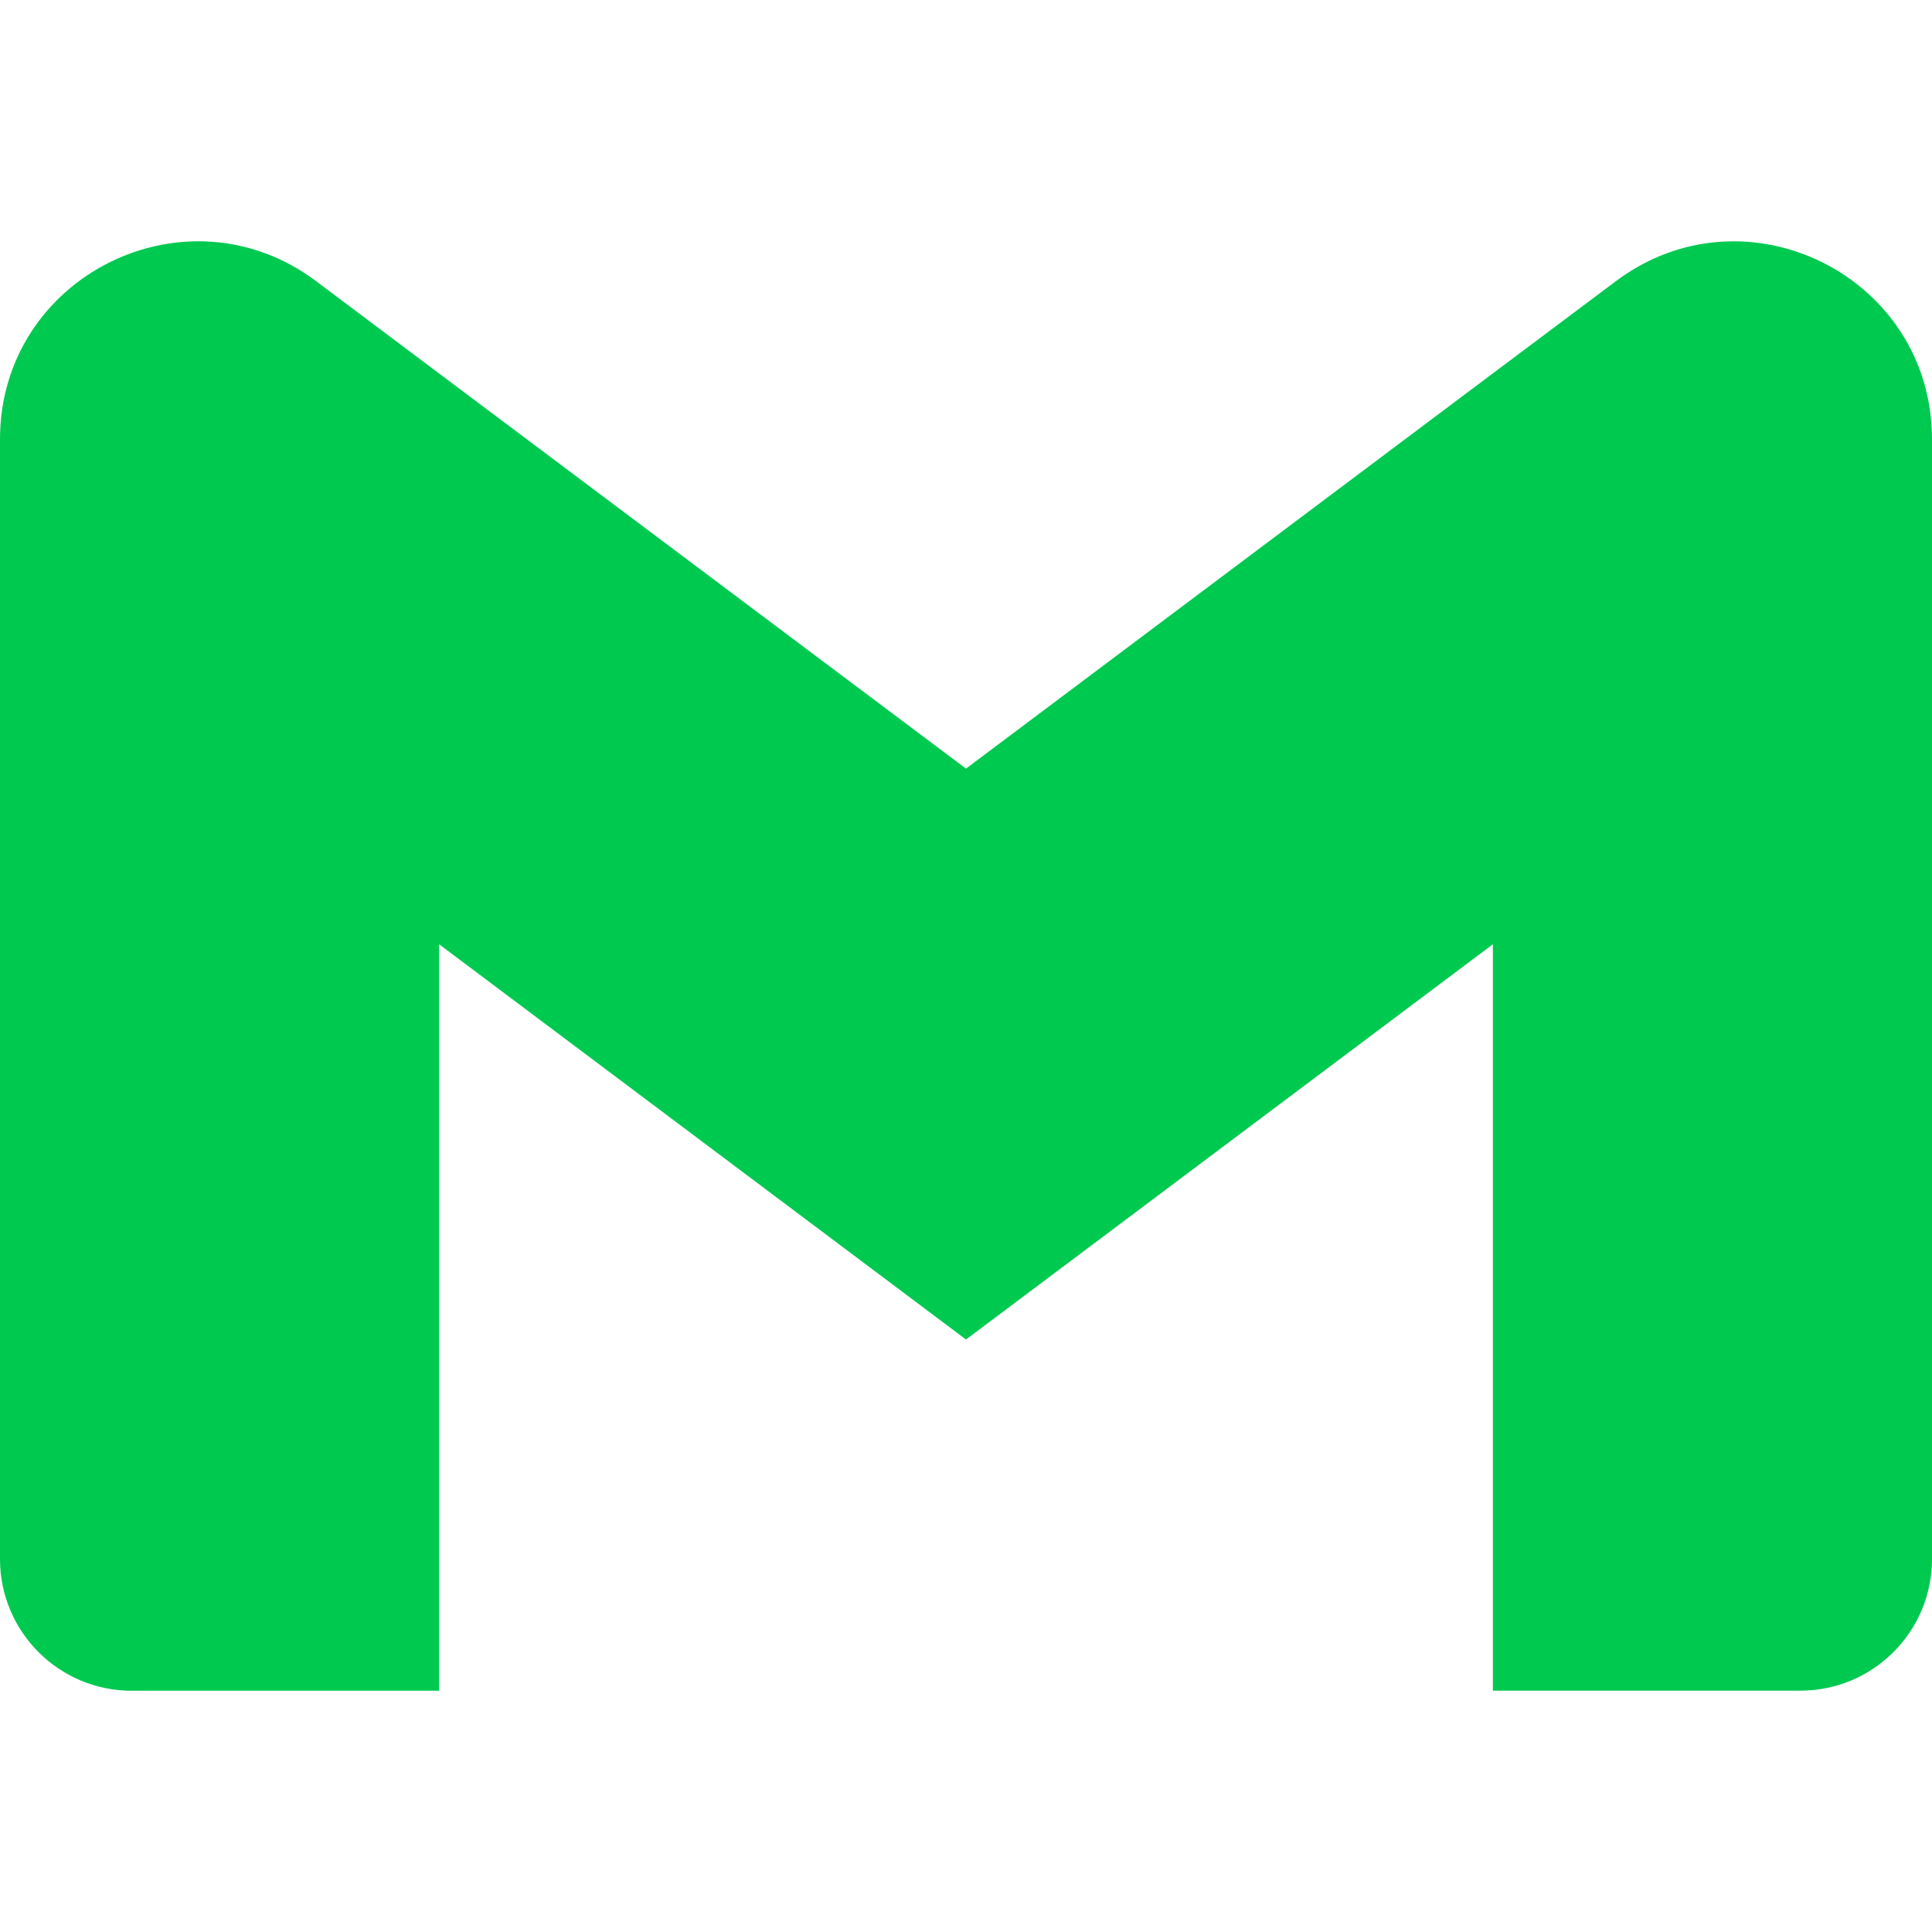
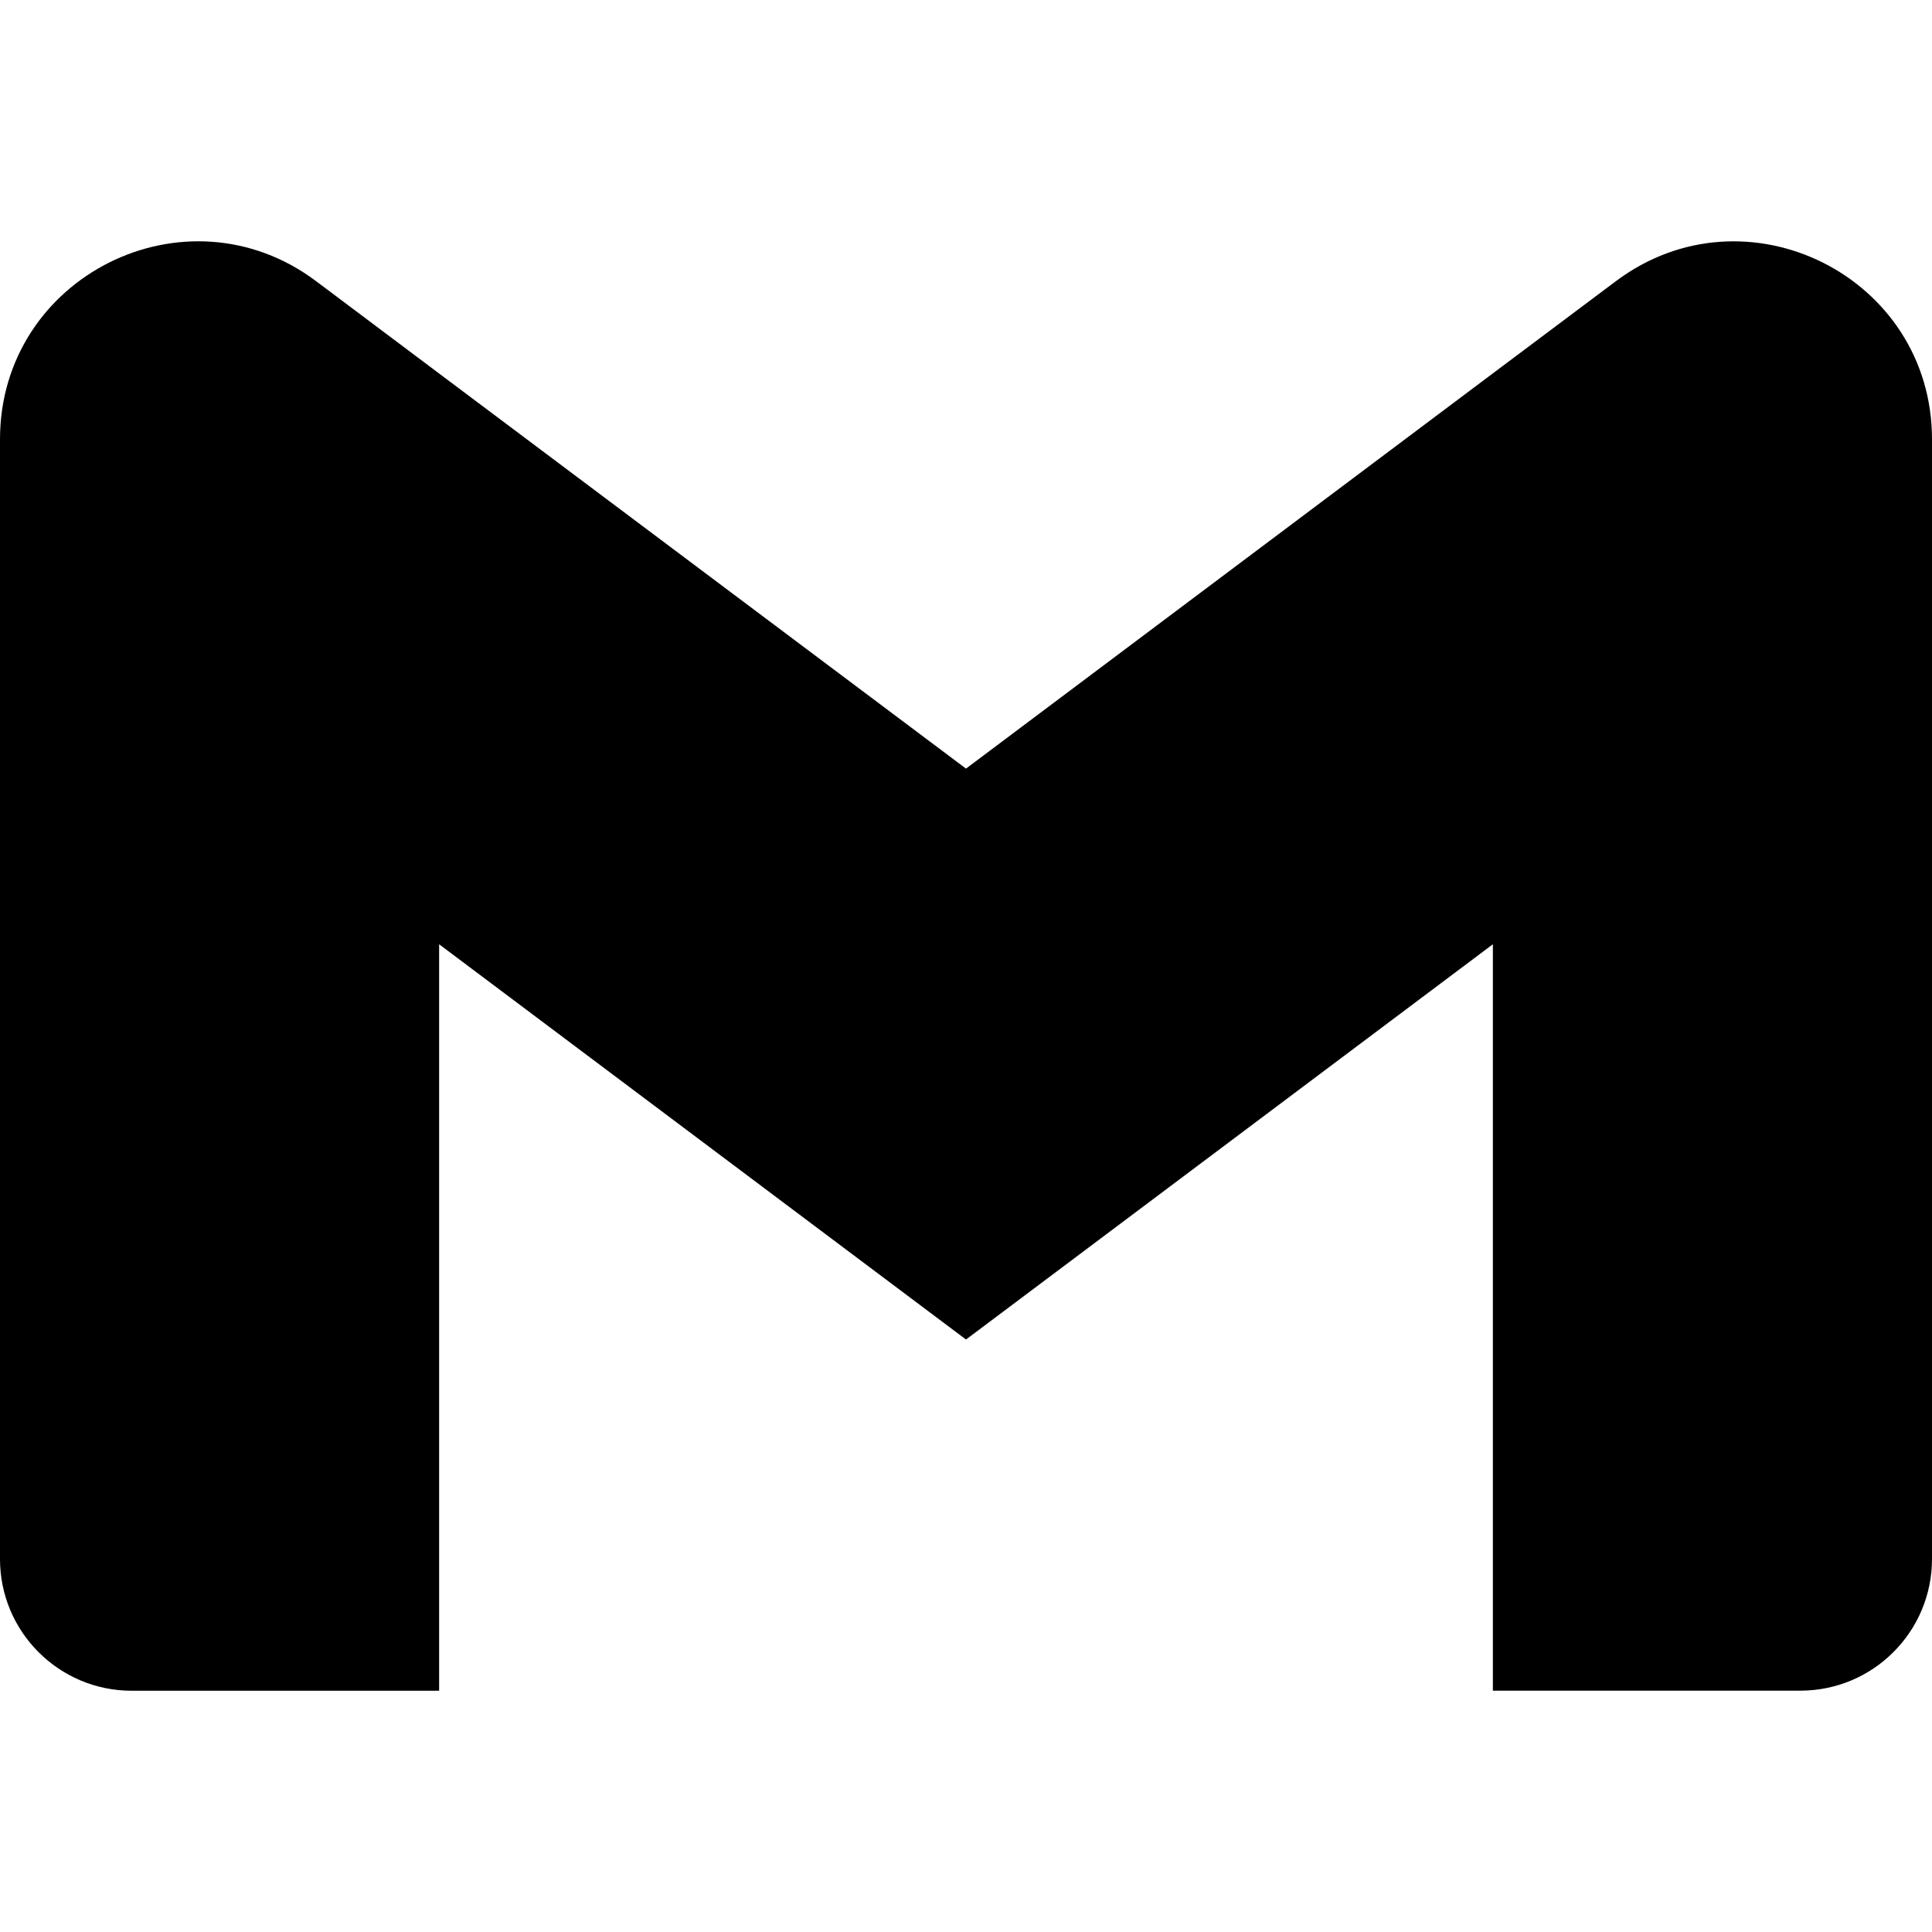
- <svg xmlns="http://www.w3.org/2000/svg" fill="#00C950" role="img" viewBox="0 0 24 24">
+ <svg xmlns="http://www.w3.org/2000/svg" fill="#000000" role="img" viewBox="0 0 24 24">
  <path d="M24 5.457v13.909c0 .904-.732 1.636-1.636 1.636h-3.819V11.73L12 16.64l-6.545-4.91v9.273H1.636A1.636 1.636 0 0 1 0 19.366V5.457c0-2.023 2.309-3.178 3.927-1.964L5.455 4.64 12 9.548l6.545-4.91 1.528-1.145C21.69 2.28 24 3.434 24 5.457z" />
</svg>
